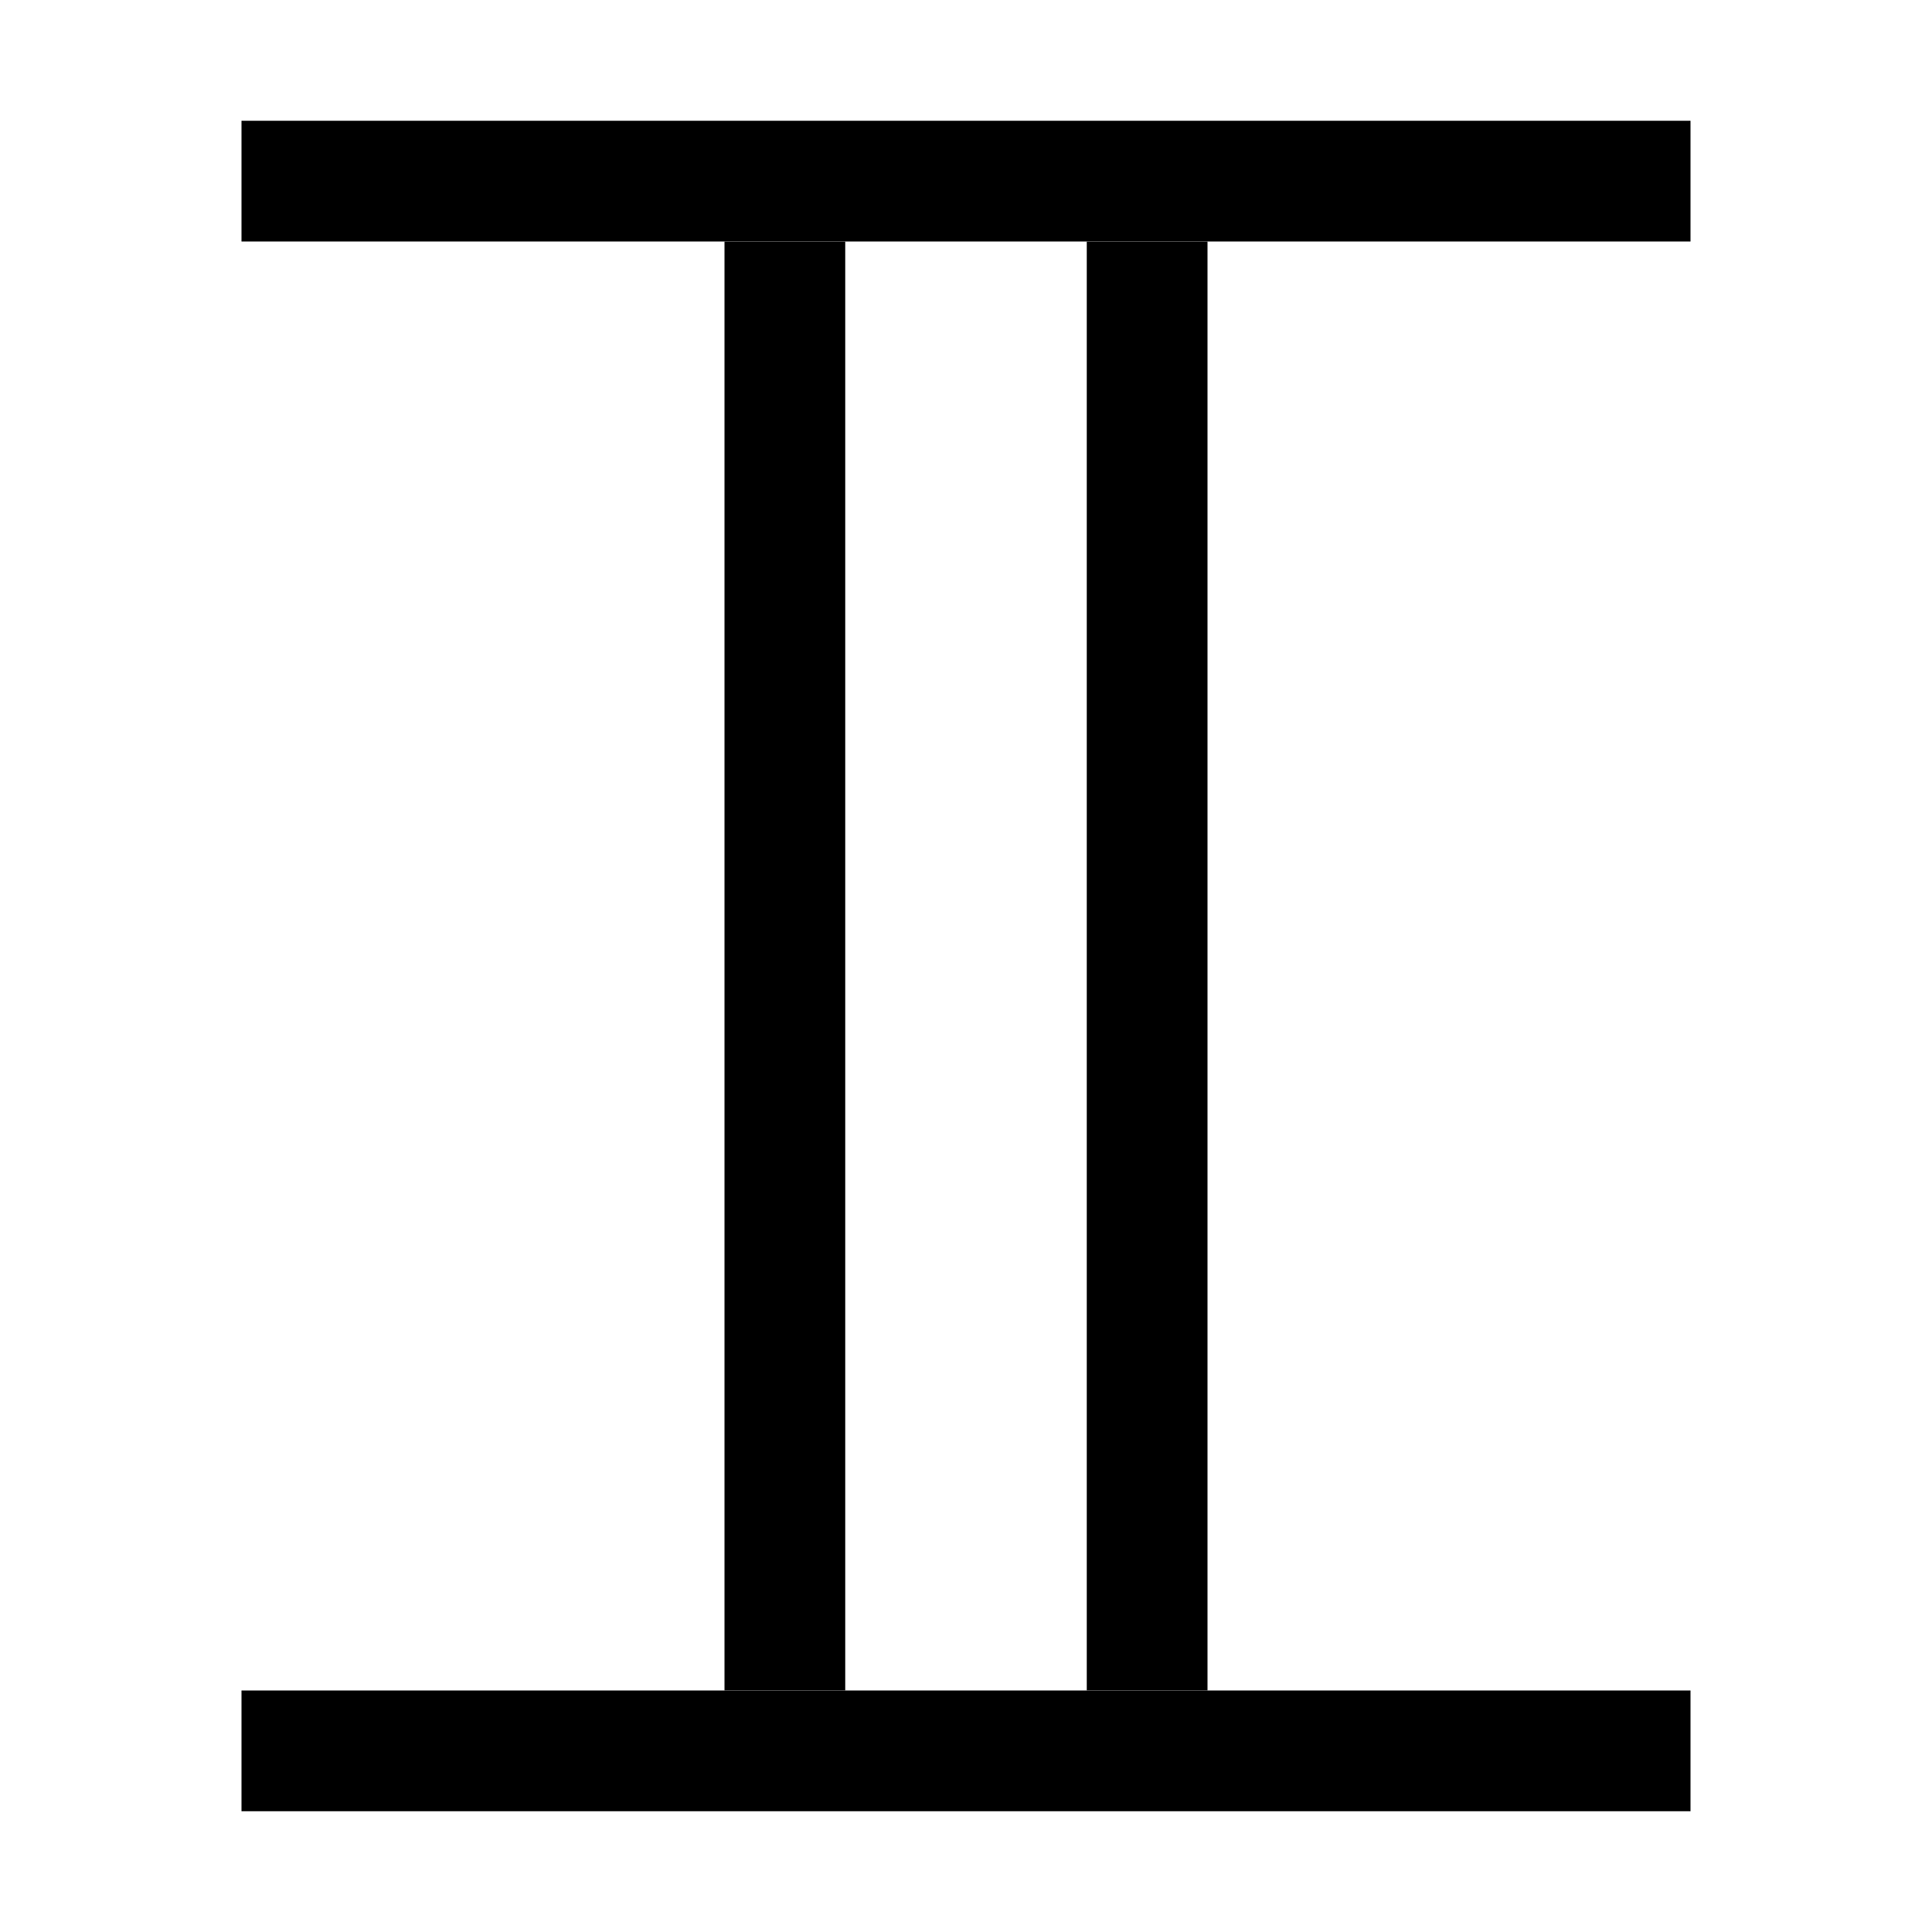
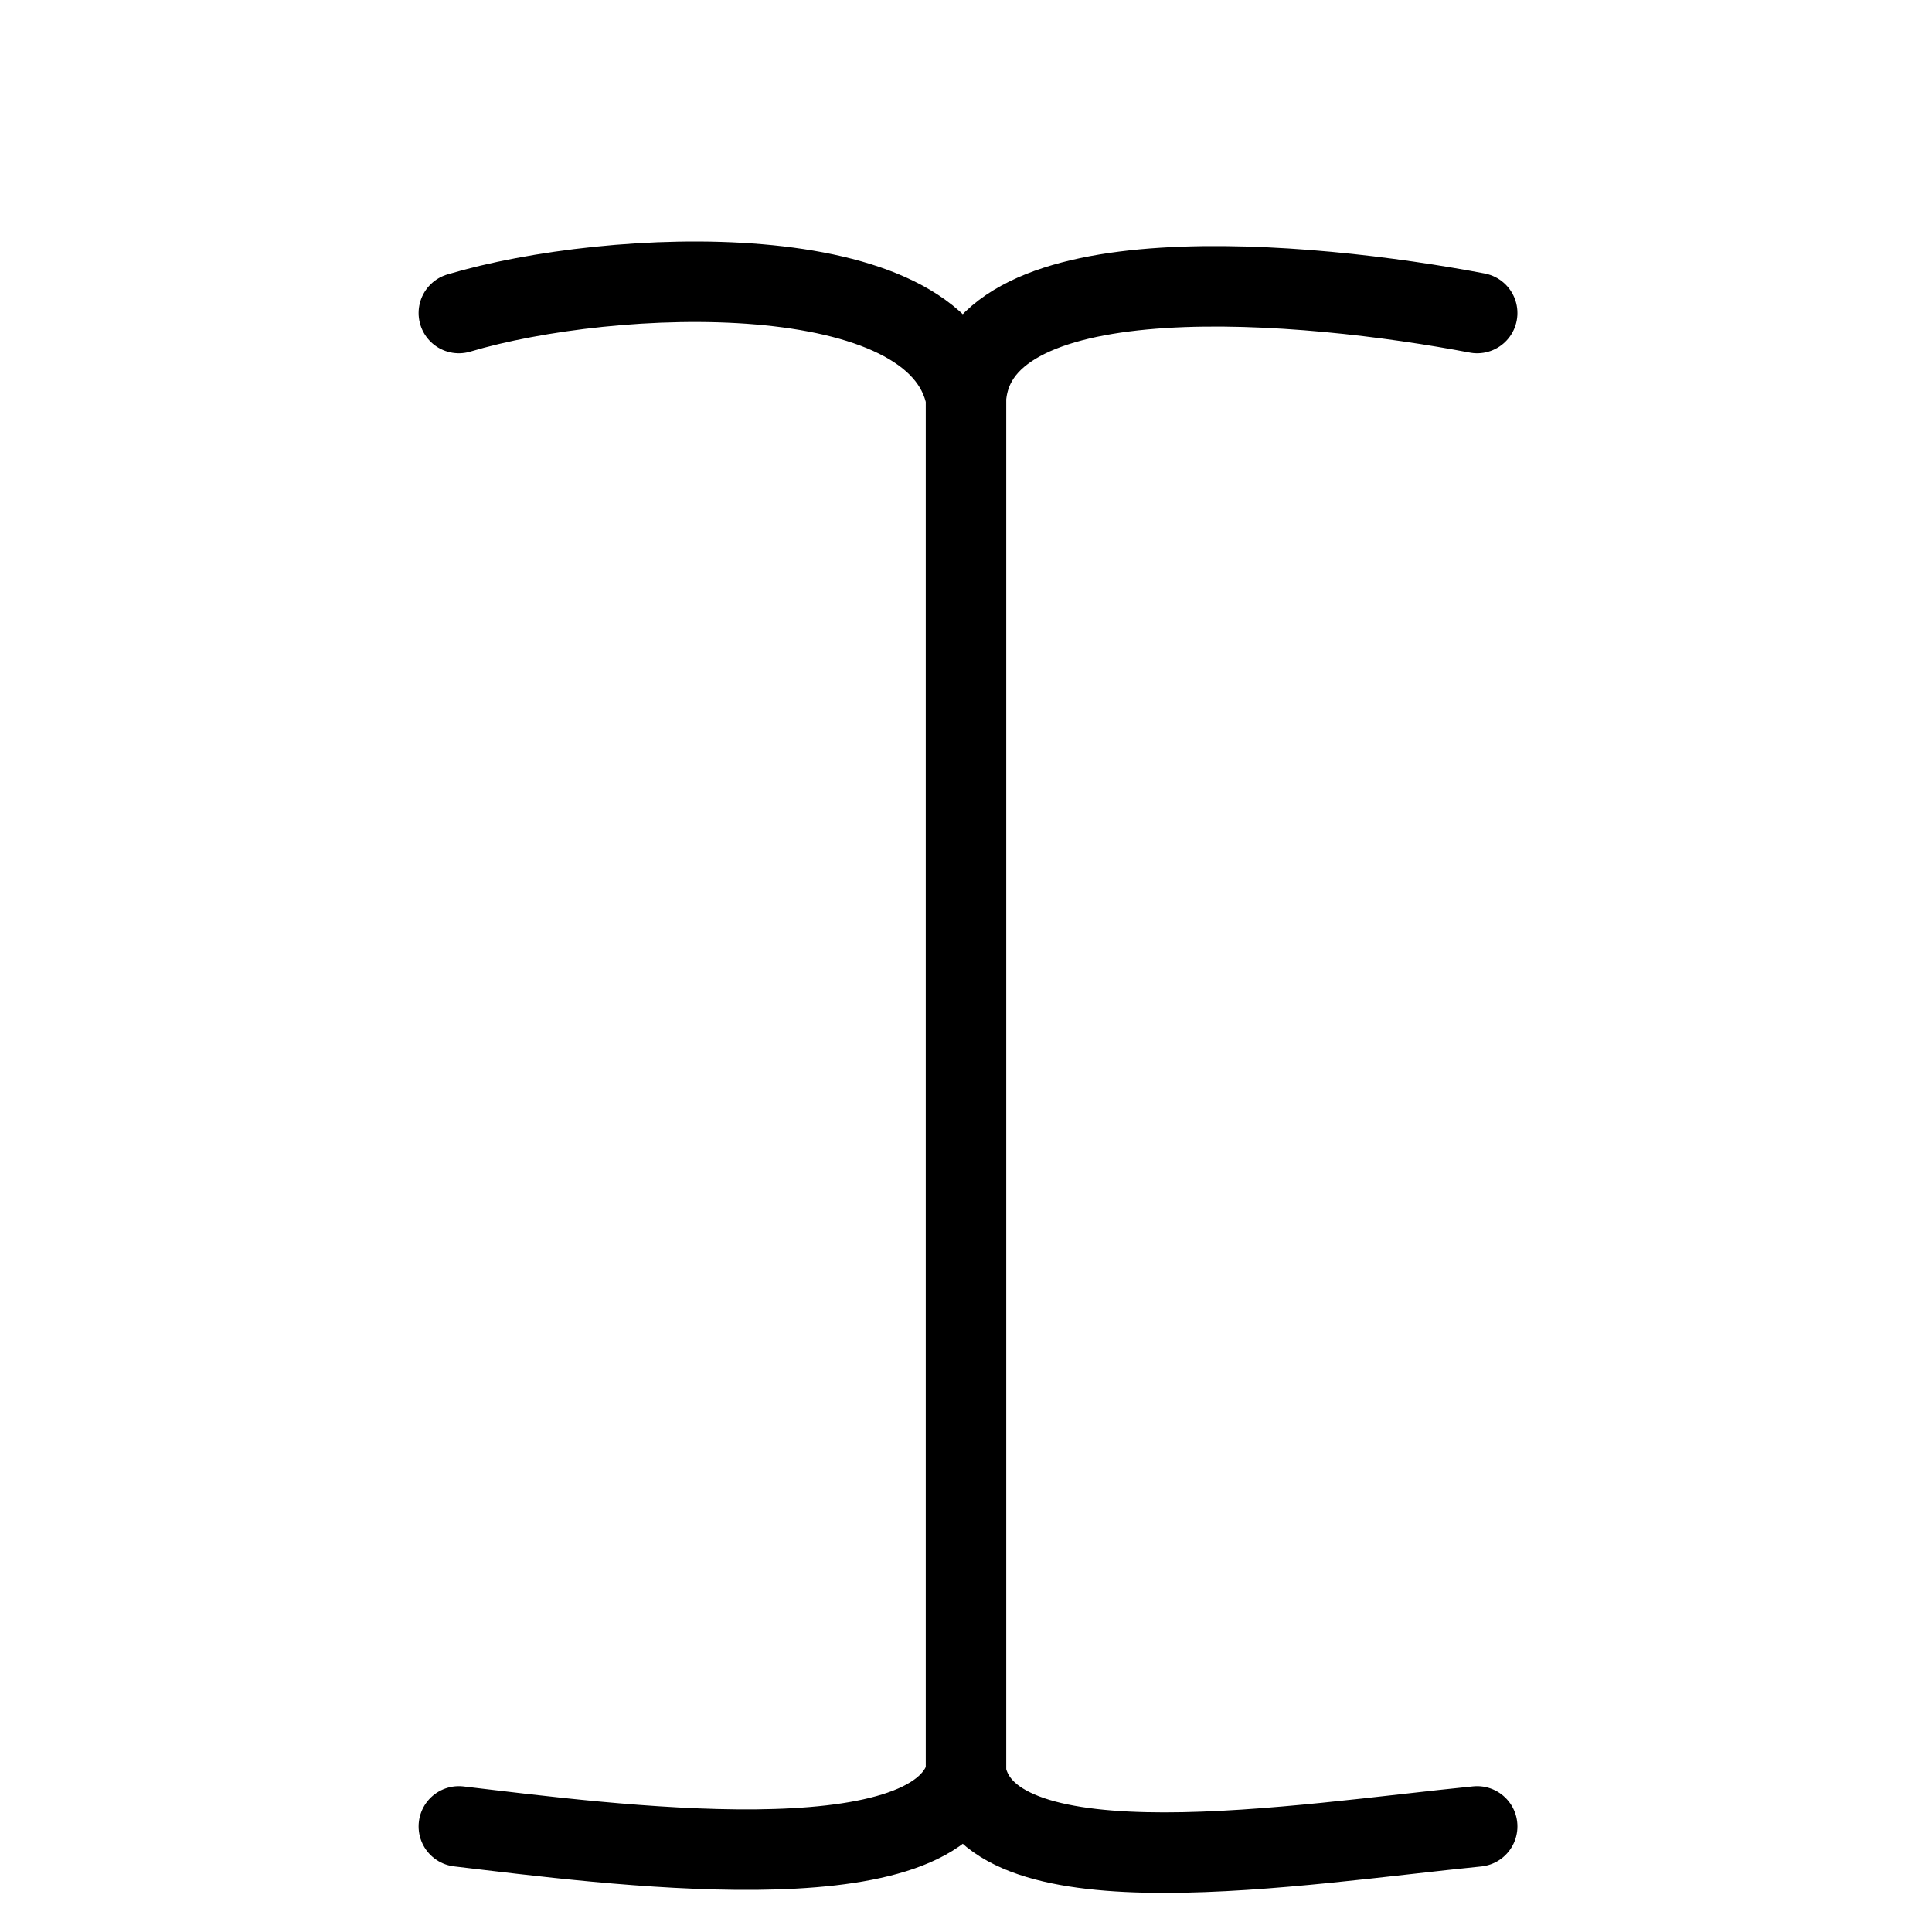
- <svg xmlns="http://www.w3.org/2000/svg" viewbox="0 0 24 24" width="24" height="24">
-   <g>
-     <path d="M3 1.5 h18 v1.5 h-18 z" />
-     <path d="M3 21 h18 v1.5 h-18 z" />
-     <path d="M9 3 v18 h1.5 v-18 z" />
-     <path d="M13.5 3 v18 h1.5 v-18 z" />
-   </g>
+ <svg xmlns="http://www.w3.org/2000/svg" width="240" height="240" viewBox="0 0 240 240" fill="none">
+   <path d="M57 38.885C76 33.219 116.5 31.563 120 49.376M120 49.376C120 66.976 120 165.043 120 220.376M120 49.376C121.5 31.063 162.5 34.885 183.5 38.885M120 220.376C116 234.563 75.5 229.063 57 226.885M120 220.376C123 235.563 161.5 229.063 183.5 226.885" stroke="black" stroke-width="10" stroke-linecap="round" />
</svg>
